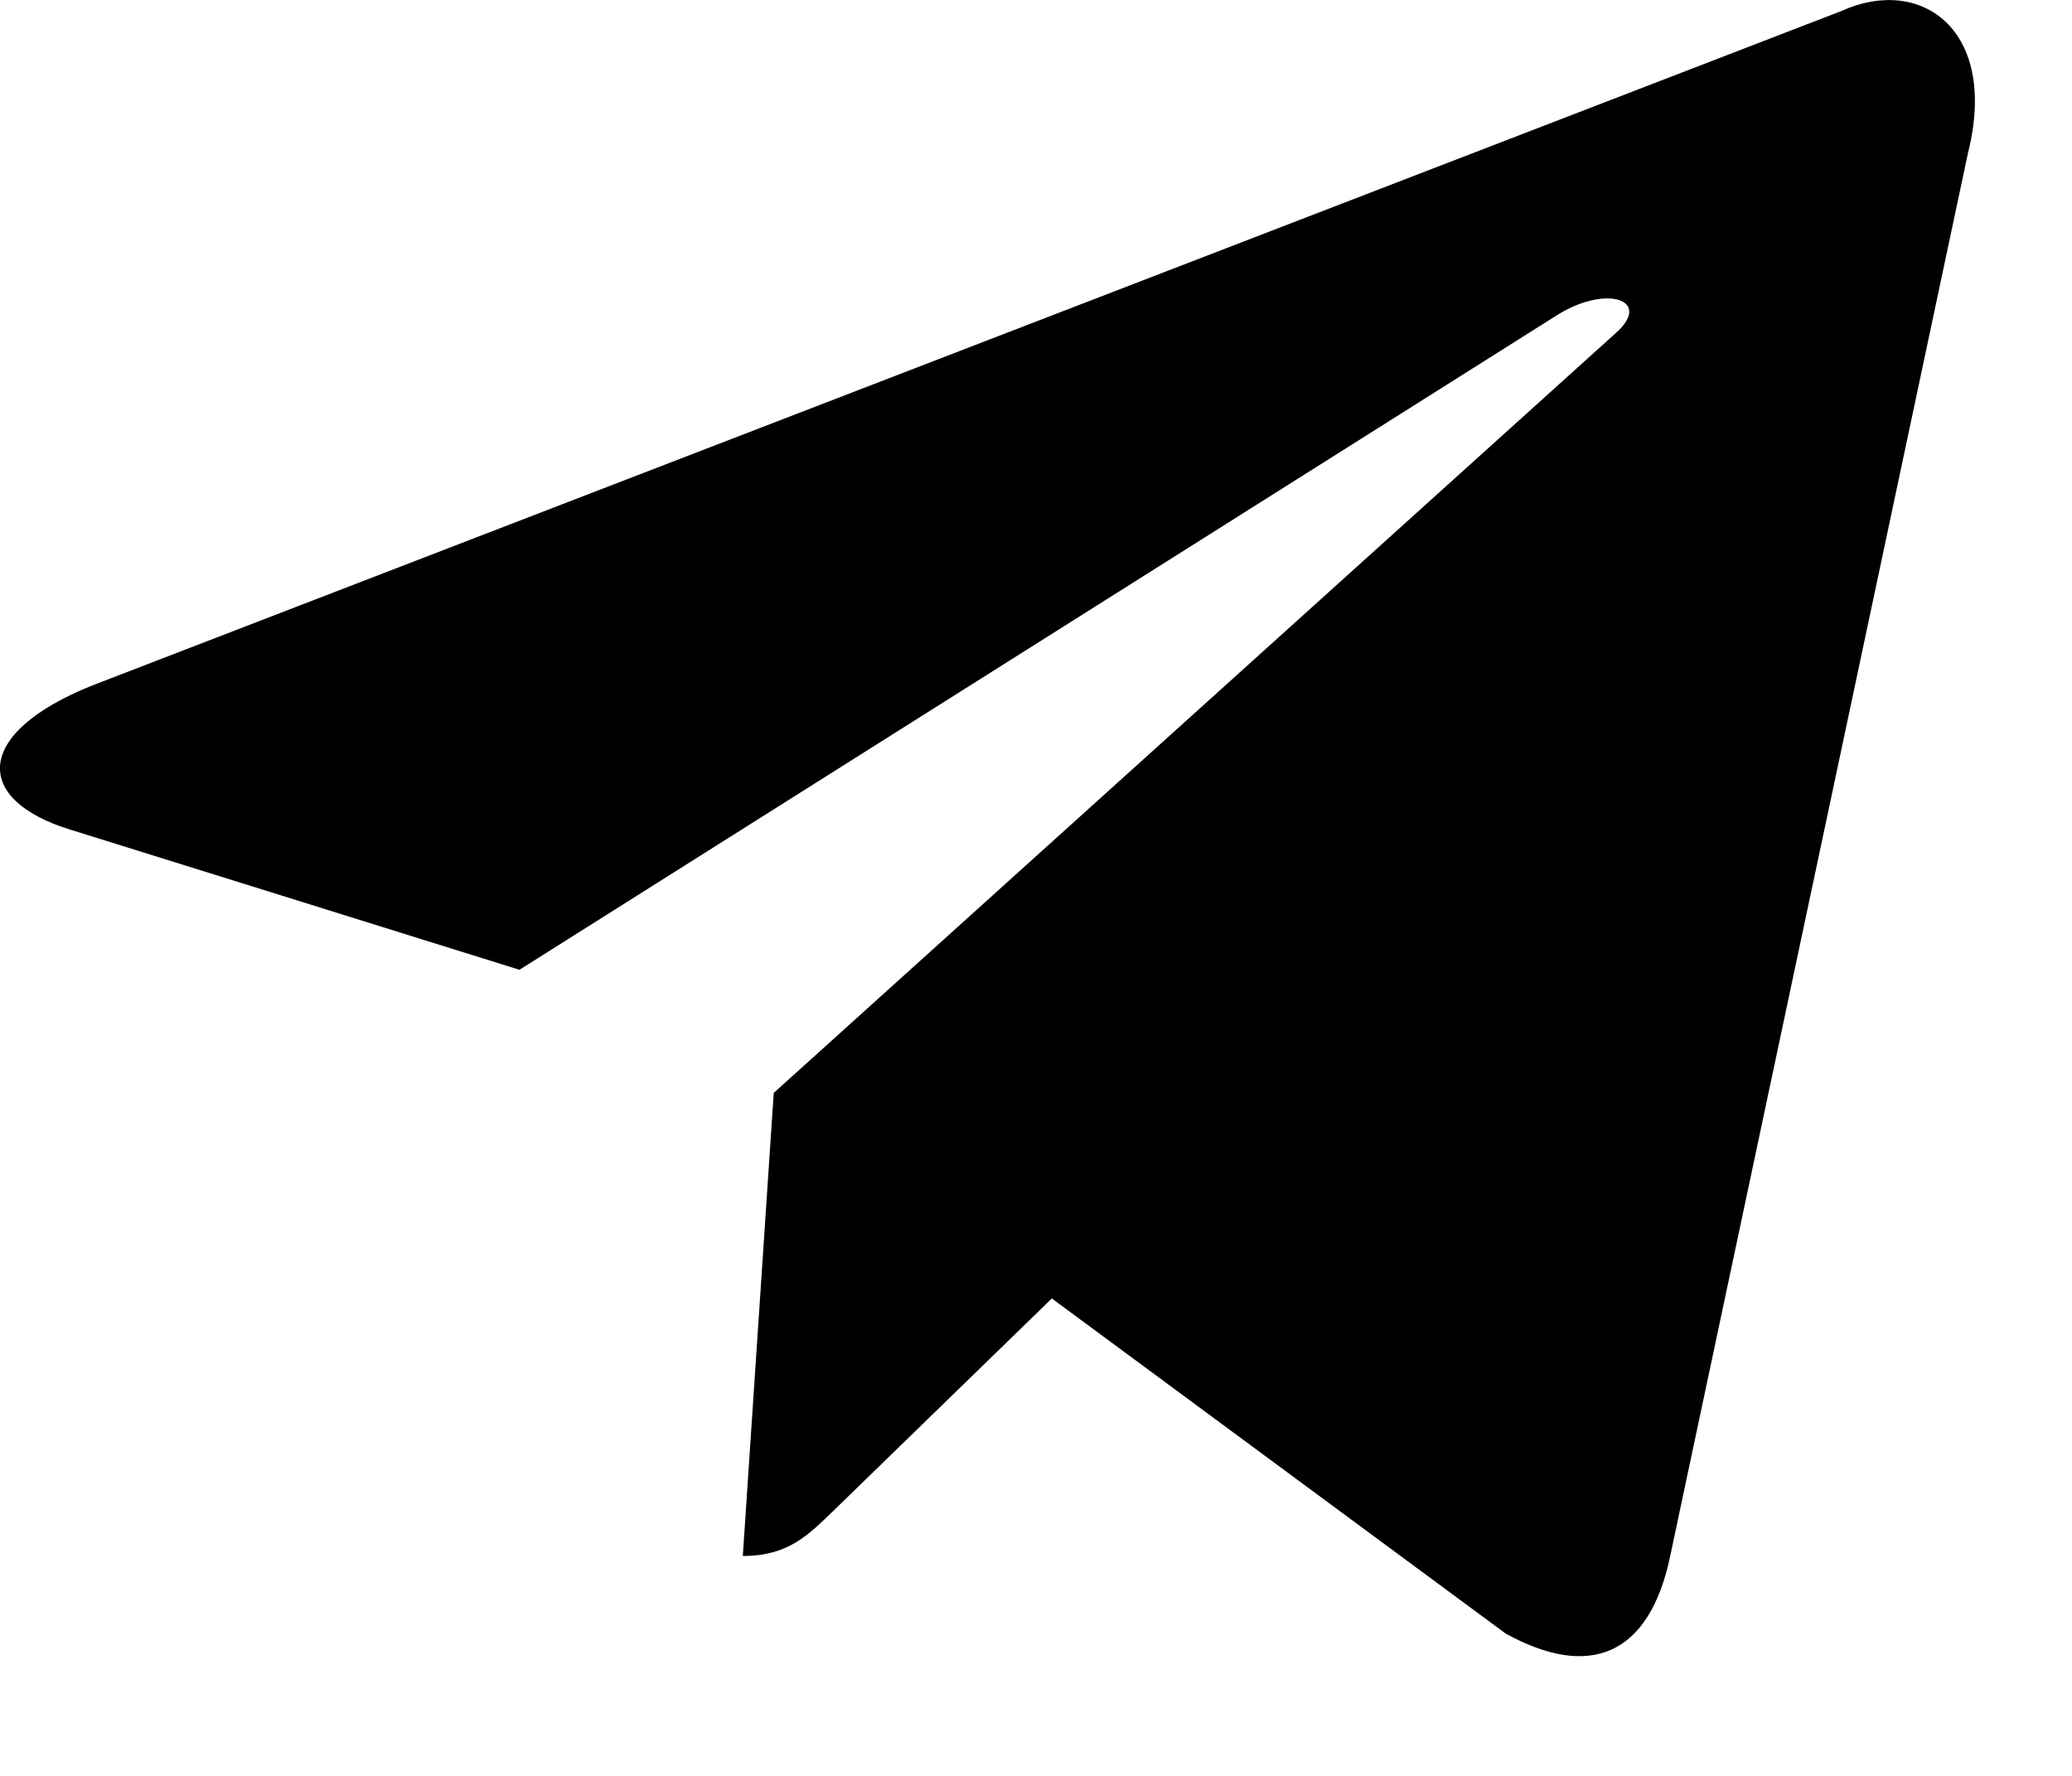
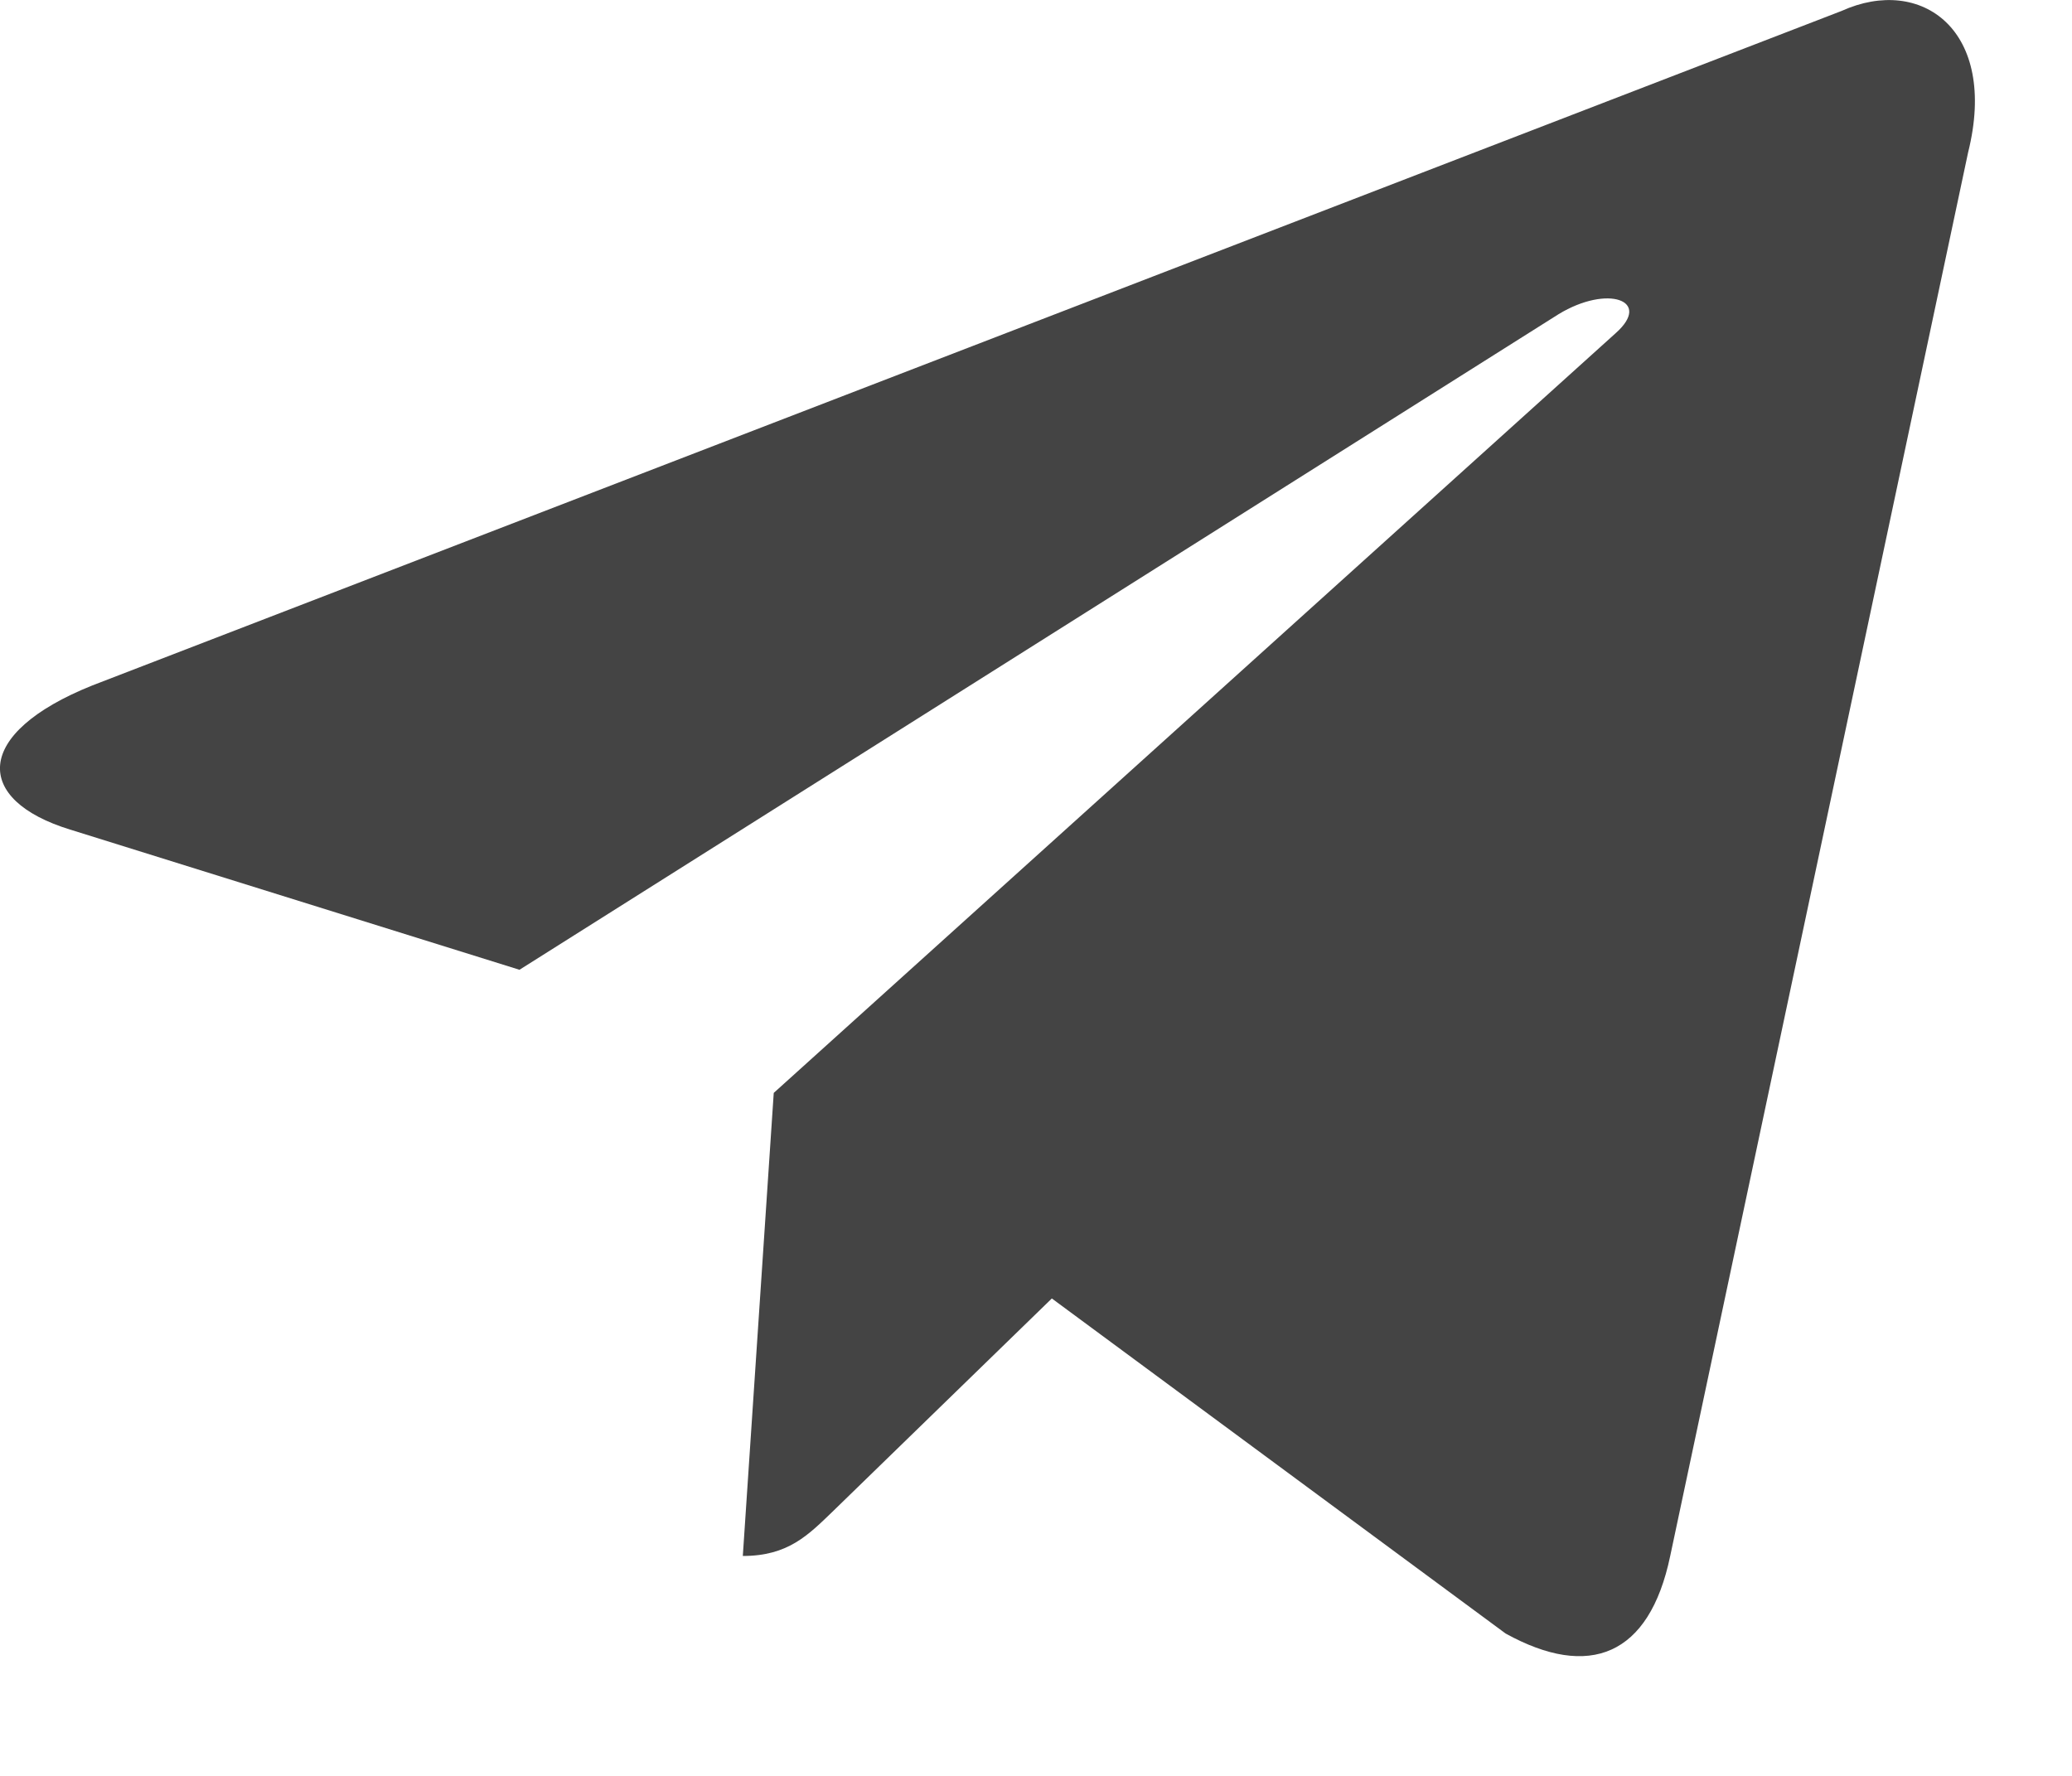
<svg xmlns="http://www.w3.org/2000/svg" width="14" height="12" fill="none">
-   <path d="M12.443.074L.623 4.632c-.807.324-.802.774-.148.974l3.035.947 7.021-4.43c.332-.202.635-.093.386.128L5.228 7.385l-.209 3.129c.307 0 .442-.141.614-.307l1.474-1.433 3.066 2.264c.565.312.971.152 1.112-.523l2.013-9.485c.206-.826-.316-1.2-.855-.956z" fill="#000" />
+   <path d="M12.443.074L.623 4.632c-.807.324-.802.774-.148.974l3.035.947 7.021-4.43c.332-.202.635-.093.386.128L5.228 7.385l-.209 3.129c.307 0 .442-.141.614-.307l1.474-1.433 3.066 2.264c.565.312.971.152 1.112-.523l2.013-9.485c.206-.826-.316-1.2-.855-.956z" fill="#444" />
</svg>
